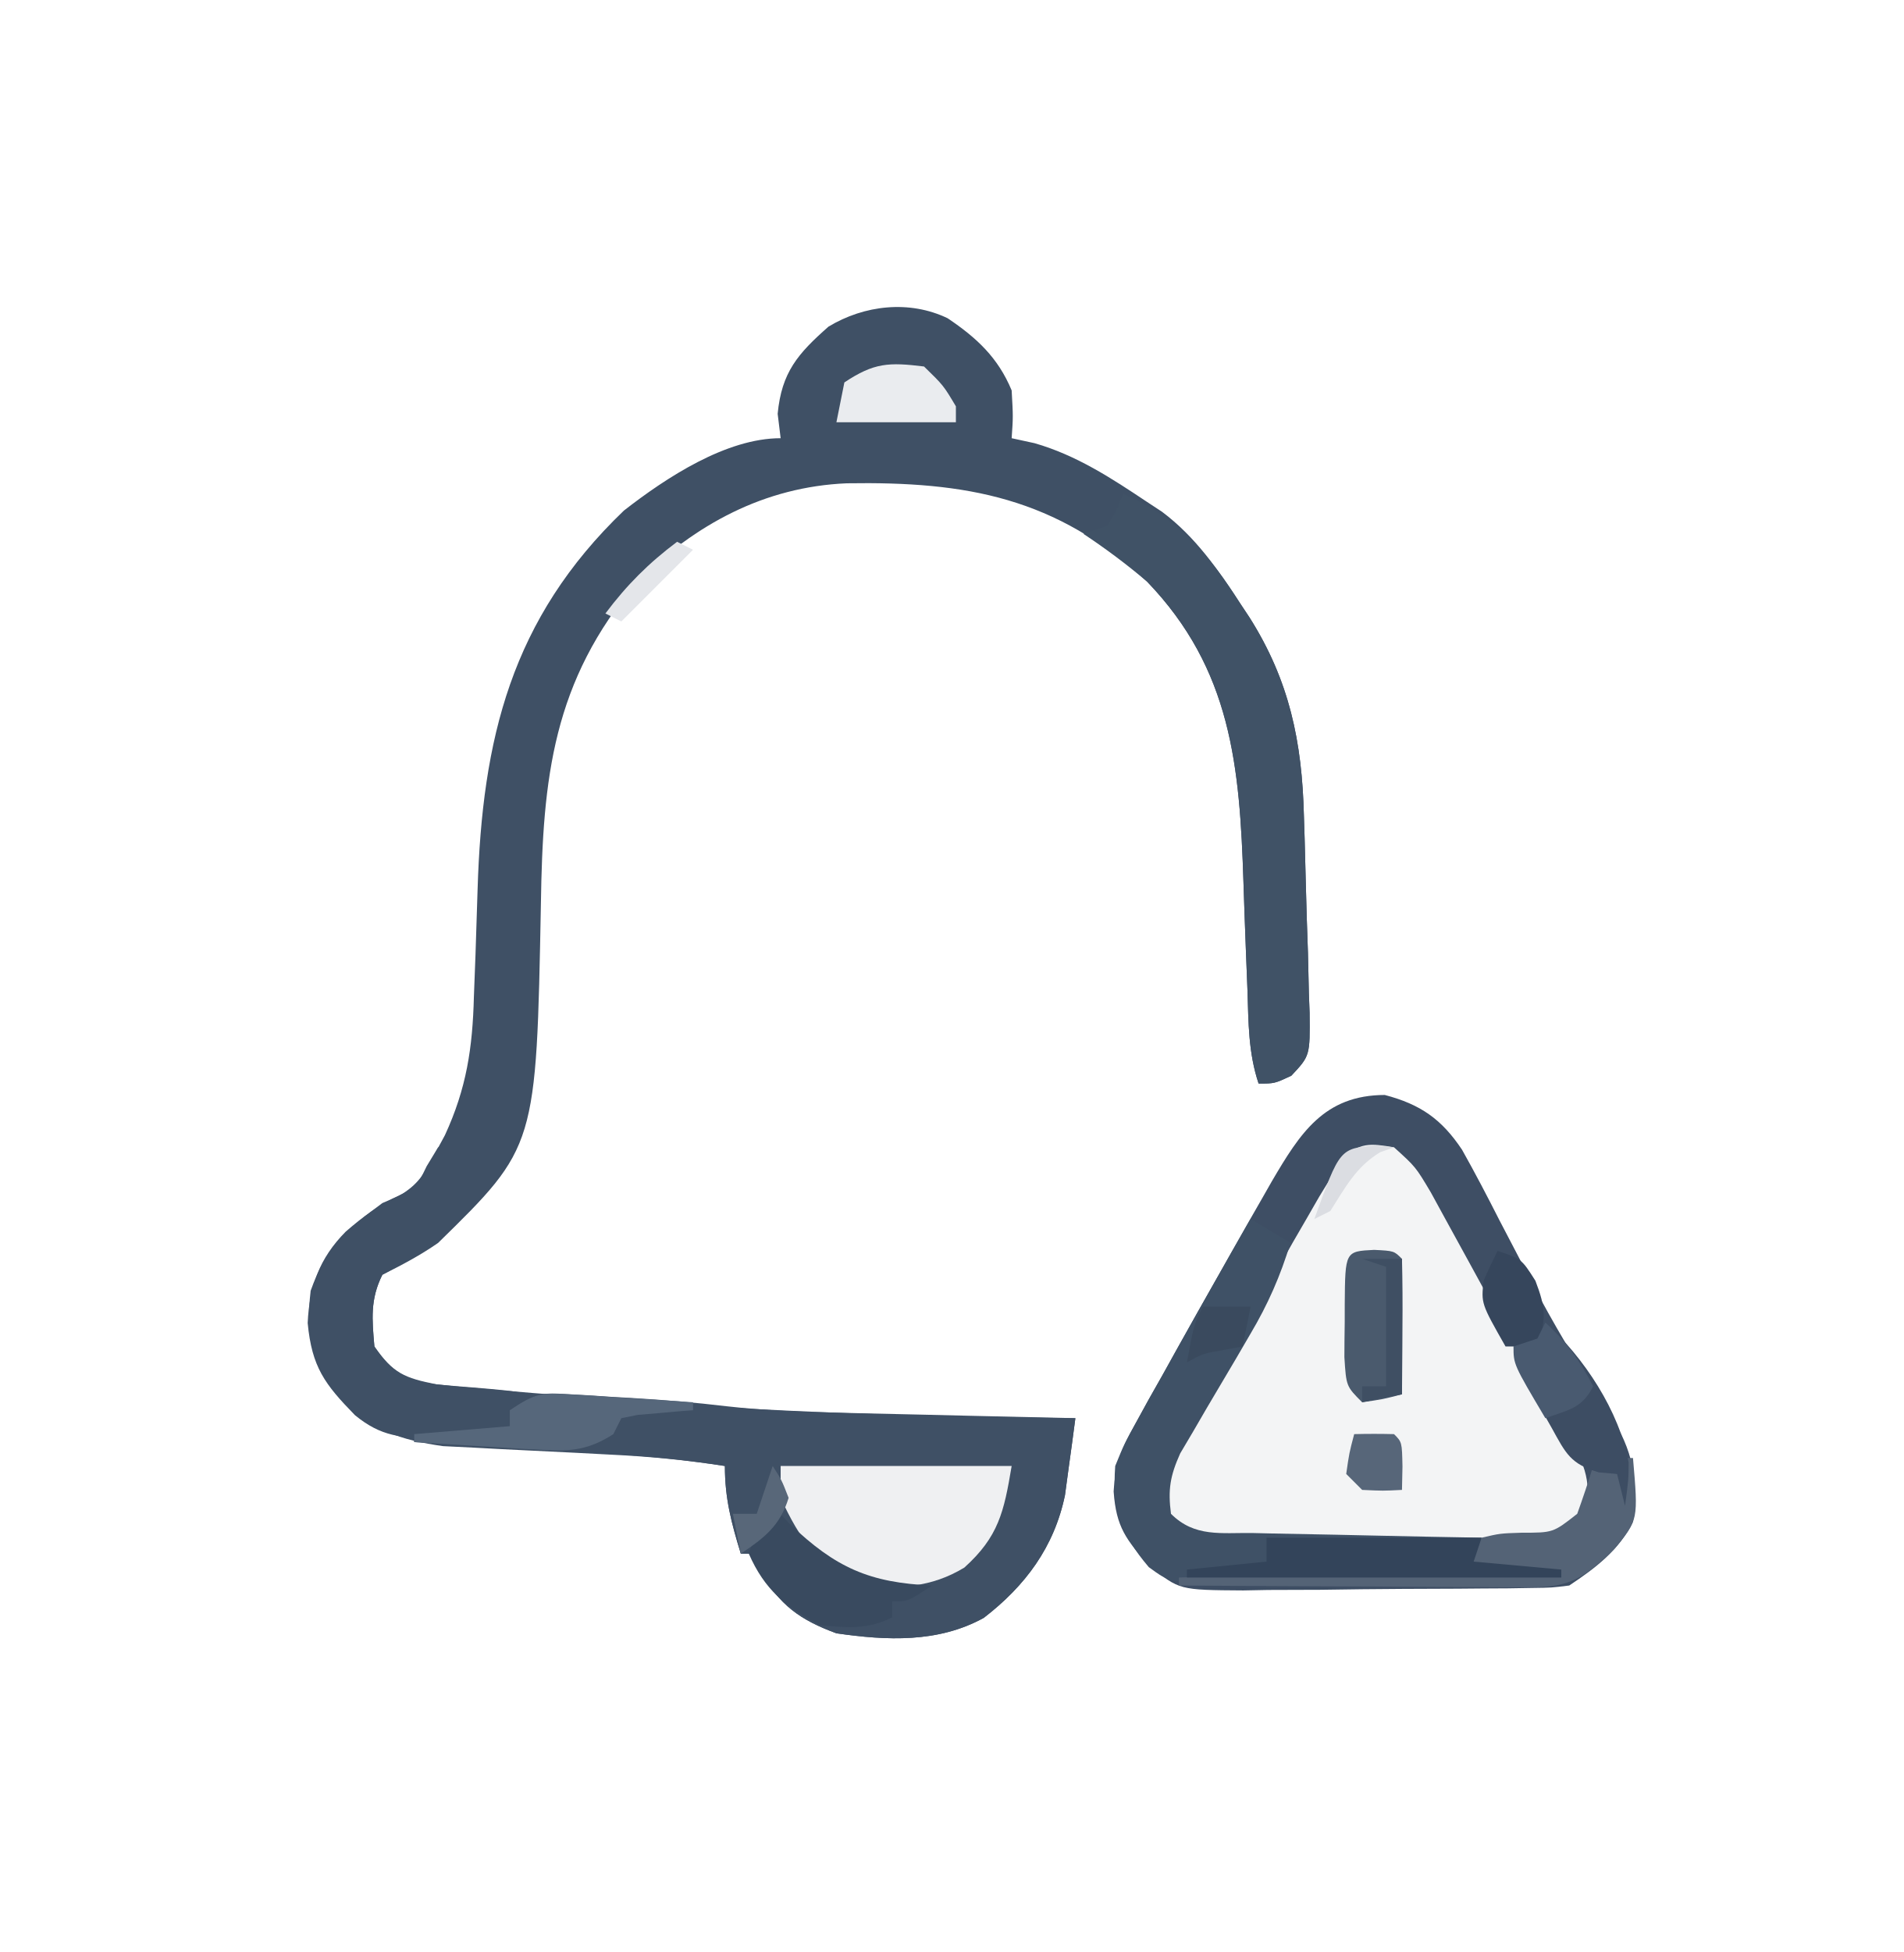
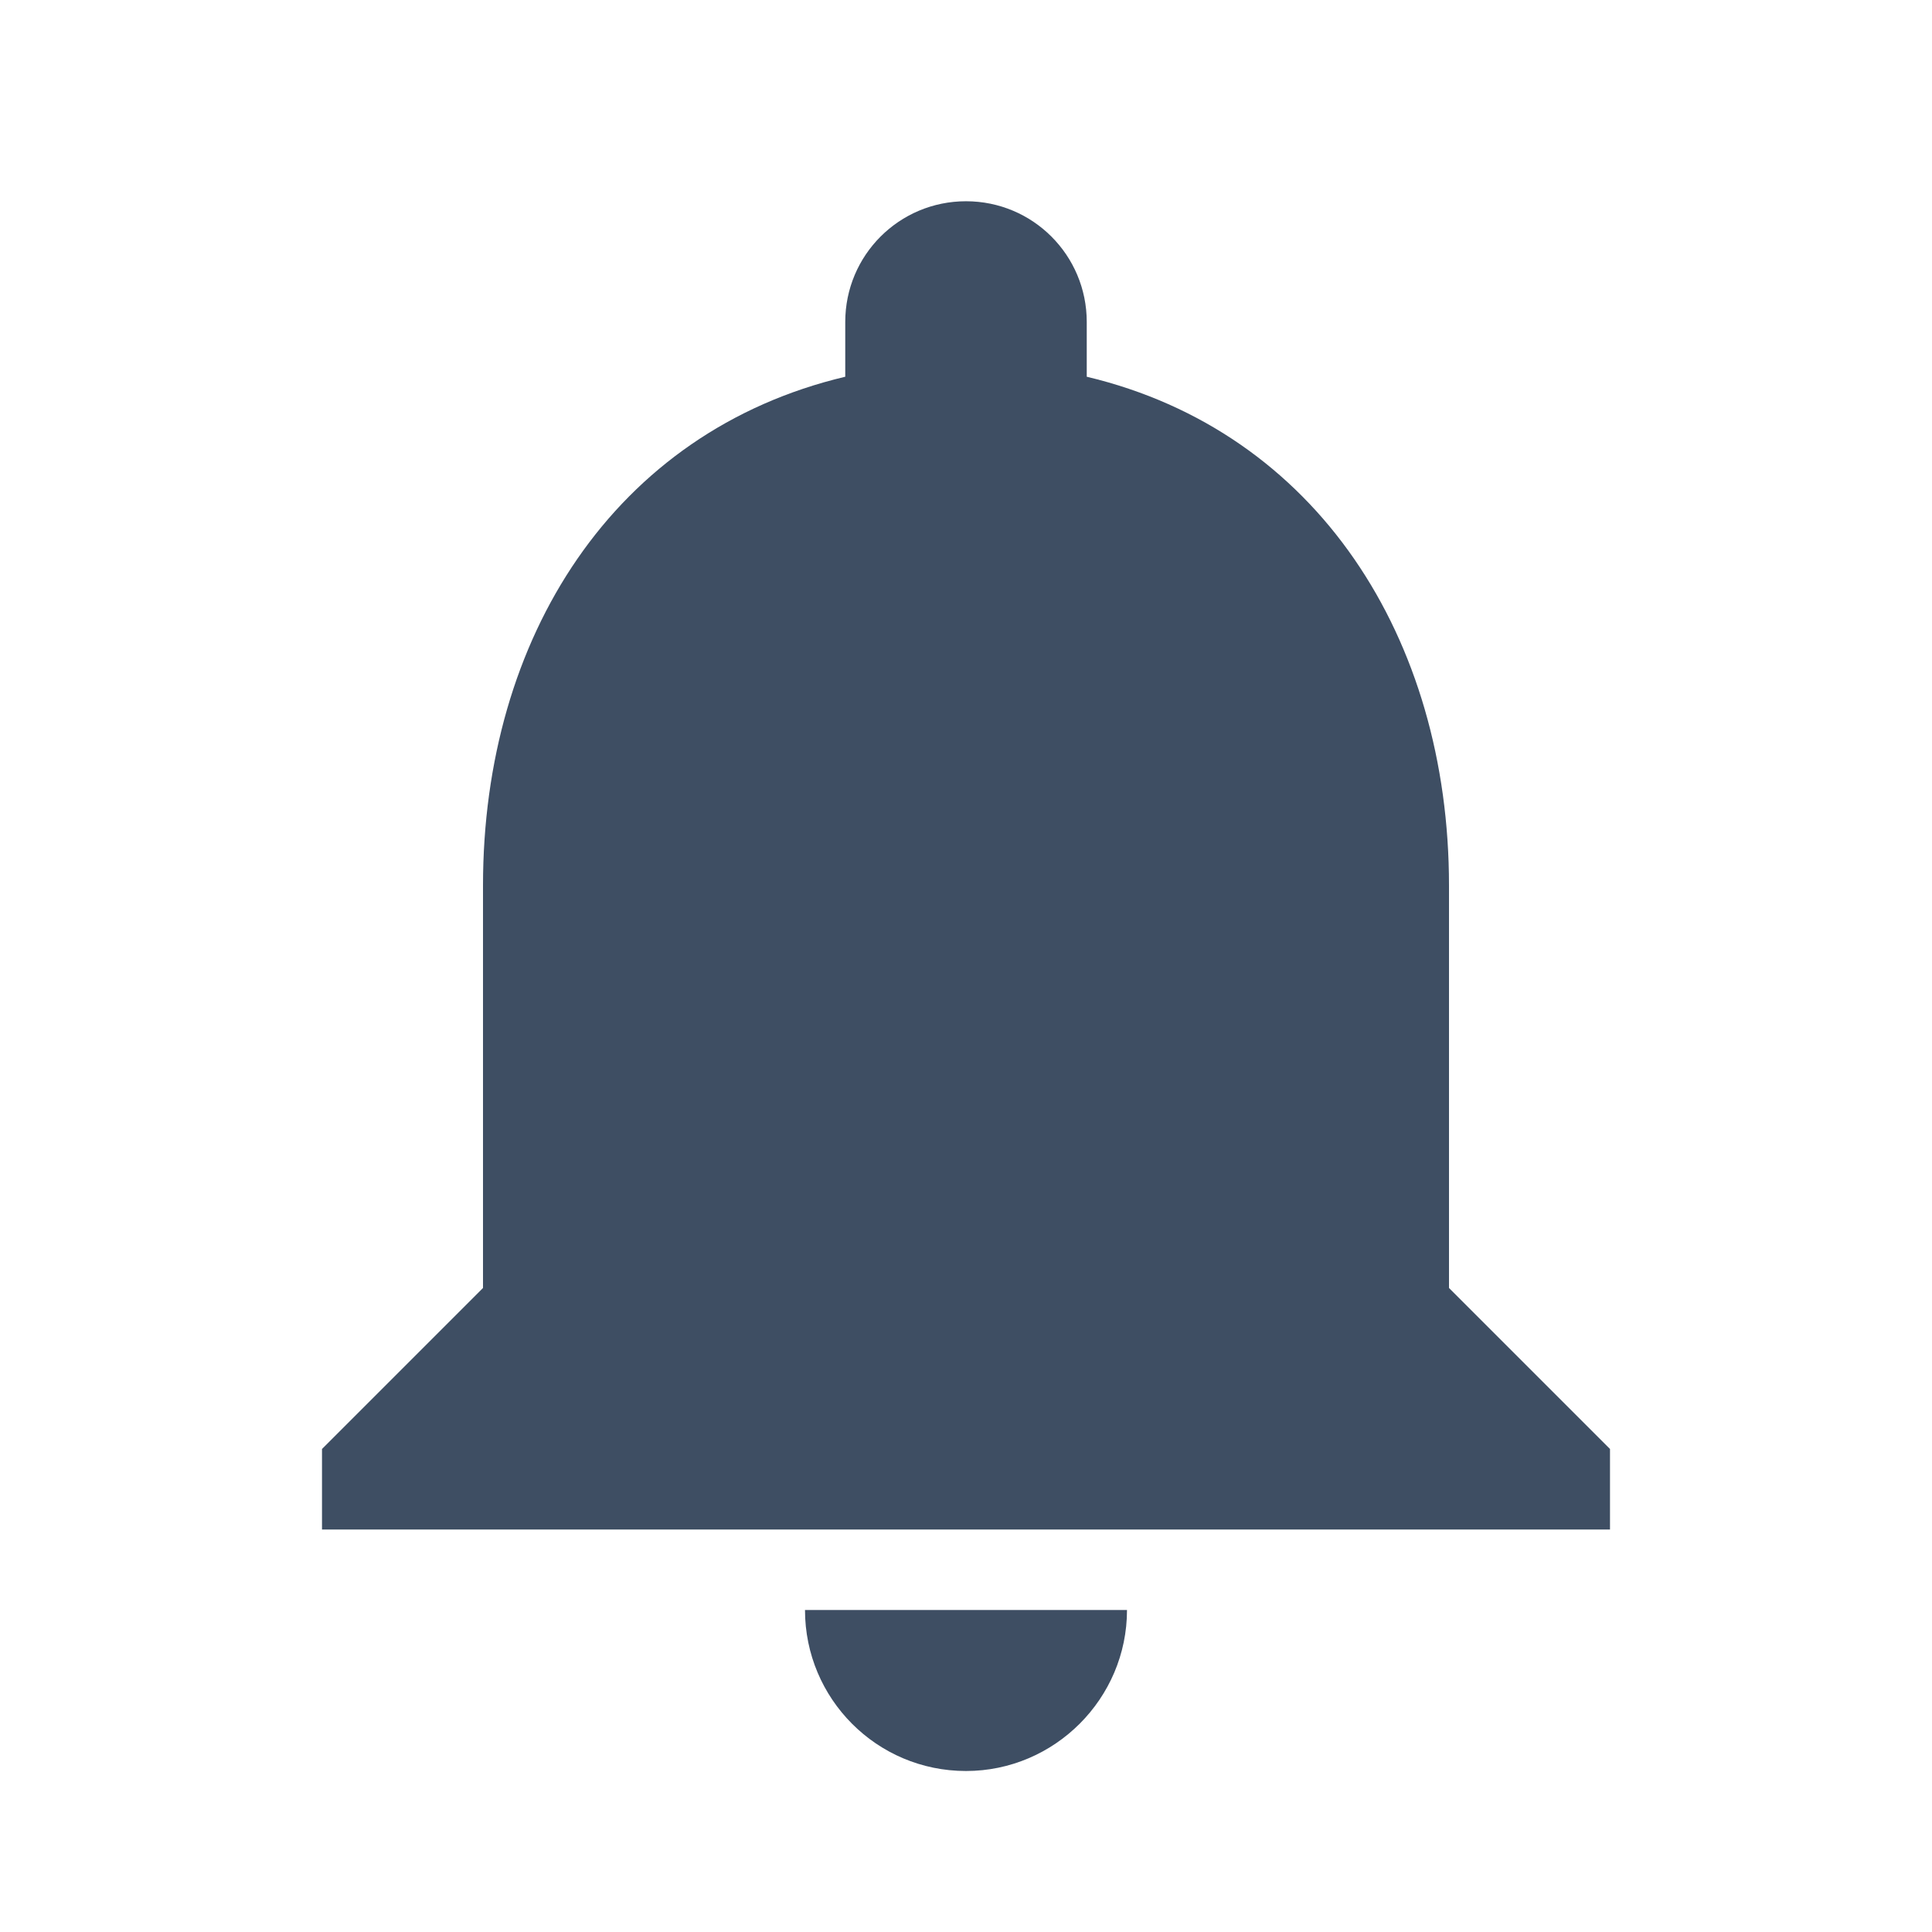
- <svg xmlns="http://www.w3.org/2000/svg" viewBox="0 0 239 245" version="1.1" width="239" height="245">
-   <path d="M0 0 C3.638 2.446 6.327 4.934 8.035 9.055 C8.223 12.367 8.223 12.367 8.035 15.055 C8.984 15.261 9.933 15.467 10.91 15.68 C16.149 17.185 20.534 20.049 25.035 23.055 C25.655 23.462 26.275 23.869 26.914 24.289 C31.116 27.448 33.921 31.511 36.785 35.867 C37.162 36.436 37.539 37.004 37.928 37.59 C42.906 45.5 44.494 53.171 44.723 62.43 C44.768 63.849 44.768 63.849 44.815 65.296 C44.873 67.248 44.924 69.201 44.968 71.154 C45.033 73.972 45.131 76.788 45.23 79.605 C45.272 81.318 45.311 83.03 45.348 84.742 C45.392 85.935 45.392 85.935 45.438 87.152 C45.493 92.566 45.493 92.566 43.141 95.074 C41.035 96.055 41.035 96.055 39.035 96.055 C37.745 92.183 37.768 88.439 37.641 84.398 C37.572 82.635 37.502 80.872 37.432 79.109 C37.325 76.343 37.223 73.577 37.136 70.81 C36.666 56.217 35.62 44.099 25.035 33.055 C13.587 22.485 2.396 20.476 -12.668 20.715 C-22.991 21.153 -31.674 25.848 -38.965 33.055 C-49.573 45.557 -50.828 57.689 -51.062 73.5 C-51.636 103.987 -51.636 103.987 -63.965 116.055 C-66.239 117.634 -68.478 118.811 -70.965 120.055 C-72.511 123.146 -72.258 125.649 -71.965 129.055 C-70.332 131.449 -68.972 132.785 -66.129 133.546 C-63.788 133.891 -61.462 134.106 -59.102 134.285 C-57.769 134.406 -57.769 134.406 -56.409 134.529 C-53.491 134.787 -50.572 135.016 -47.652 135.242 C-45.637 135.411 -43.622 135.58 -41.607 135.749 C-22.414 137.303 -3.214 137.864 16.035 138.055 C15.768 140.119 15.487 142.181 15.199 144.242 C15.044 145.391 14.889 146.539 14.729 147.723 C13.375 154.226 9.759 159.093 4.535 163.117 C-1.191 166.277 -7.653 165.972 -13.965 165.055 C-18.469 163.403 -21.199 161.49 -23.465 157.242 C-23.63 156.52 -23.795 155.798 -23.965 155.055 C-24.625 155.055 -25.285 155.055 -25.965 155.055 C-27.158 151.178 -27.965 148.138 -27.965 144.055 C-32.787 143.303 -37.528 142.855 -42.402 142.625 C-43.806 142.551 -45.21 142.477 -46.613 142.402 C-48.792 142.289 -50.97 142.179 -53.149 142.081 C-55.276 141.982 -57.402 141.867 -59.527 141.75 C-61.416 141.657 -61.416 141.657 -63.344 141.563 C-68.568 140.83 -72.606 139.524 -76.277 135.555 C-79.491 130.793 -80.655 127.813 -79.965 122.055 C-78.1 116.771 -75.362 114.285 -70.965 111.055 C-70.296 110.766 -69.627 110.477 -68.938 110.18 C-66.433 108.751 -65.676 107.339 -64.34 104.805 C-63.935 104.057 -63.53 103.309 -63.113 102.539 C-60.386 96.639 -59.638 91.546 -59.473 85.141 C-59.407 83.392 -59.34 81.643 -59.273 79.895 C-59.179 77.17 -59.09 74.445 -59.011 71.72 C-58.437 52.826 -54.813 37.721 -40.641 24.137 C-35.308 19.987 -27.795 15.055 -20.965 15.055 C-21.089 14.044 -21.212 13.033 -21.34 11.992 C-20.843 6.779 -18.811 4.451 -14.965 1.055 C-10.469 -1.667 -4.797 -2.308 0 0 Z " fill="#3F5065" transform="translate(118.9648,39.94531)" />
-   <path d="M0 0 C4.496 1.179 7.148 3.049 9.697 6.87 C11.344 9.797 12.89 12.759 14.41 15.754 C15.541 17.926 16.675 20.097 17.812 22.266 C18.372 23.335 18.931 24.404 19.507 25.505 C22.196 30.484 25.161 35.305 28.265 40.036 C31.2 44.759 31.764 48.002 31.16 53.566 C29.414 57.141 26.443 59.378 23.16 61.566 C20.98 61.841 20.98 61.841 18.417 61.873 C17.455 61.889 16.494 61.905 15.503 61.921 C13.947 61.929 13.947 61.929 12.359 61.938 C10.756 61.951 10.756 61.951 9.12 61.965 C6.856 61.979 4.592 61.988 2.328 61.992 C-1.129 62.004 -4.584 62.053 -8.041 62.104 C-10.241 62.113 -12.441 62.12 -14.641 62.125 C-15.672 62.145 -16.703 62.164 -17.766 62.184 C-25.791 62.134 -25.791 62.134 -29.454 59.153 C-32.475 55.878 -33.725 54.216 -34.035 49.765 C-33.82 46.246 -33.048 44.39 -31.348 41.328 C-30.812 40.351 -30.276 39.373 -29.725 38.366 C-29.144 37.339 -28.563 36.312 -27.965 35.254 C-27.376 34.194 -26.788 33.134 -26.182 32.042 C-24.416 28.875 -22.63 25.719 -20.84 22.566 C-20.339 21.676 -19.839 20.786 -19.323 19.868 C-18.007 17.531 -16.678 15.203 -15.34 12.879 C-14.956 12.204 -14.572 11.528 -14.176 10.833 C-10.634 4.801 -7.608 0.016 0 0 Z " fill="#F3F4F5" transform="translate(173.8398,137.4336)" />
-   <path d="M0 0 C1.278 0.071 1.278 0.071 2.582 0.143 C3.914 0.232 3.914 0.232 5.273 0.324 C6.571 0.397 6.571 0.397 7.895 0.471 C11.909 0.708 15.889 1.038 19.882 1.516 C24.609 2.05 29.305 2.23 34.059 2.328 C35.338 2.359 35.338 2.359 36.643 2.391 C39.332 2.456 42.022 2.515 44.711 2.574 C46.549 2.617 48.387 2.661 50.225 2.705 C54.699 2.811 59.174 2.913 63.648 3.012 C63.381 5.076 63.1 7.138 62.812 9.199 C62.657 10.348 62.502 11.496 62.342 12.68 C60.988 19.183 57.372 24.05 52.148 28.074 C46.423 31.234 39.96 30.929 33.648 30.012 C29.144 28.36 26.414 26.447 24.148 22.199 C23.901 21.116 23.901 21.116 23.648 20.012 C22.988 20.012 22.328 20.012 21.648 20.012 C20.456 16.135 19.648 13.095 19.648 9.012 C14.75 8.255 9.918 7.775 4.965 7.477 C4.264 7.434 3.564 7.391 2.843 7.346 C0.632 7.211 -1.578 7.08 -3.789 6.949 C-5.299 6.858 -6.809 6.766 -8.318 6.674 C-11.996 6.45 -15.674 6.23 -19.352 6.012 C-19.352 5.682 -19.352 5.352 -19.352 5.012 C-13.412 4.517 -13.412 4.517 -7.352 4.012 C-7.352 3.352 -7.352 2.692 -7.352 2.012 C-4.157 -0.118 -3.607 -0.217 0 0 Z " fill="#3F5065" transform="translate(71.35156,174.9883)" />
-   <path d="M0 0 C4.496 1.179 7.148 3.049 9.697 6.87 C11.344 9.797 12.89 12.759 14.41 15.754 C15.541 17.926 16.675 20.097 17.812 22.266 C18.372 23.335 18.931 24.404 19.507 25.505 C22.196 30.484 25.161 35.305 28.265 40.036 C31.2 44.759 31.764 48.002 31.16 53.566 C29.414 57.141 26.443 59.378 23.16 61.566 C20.98 61.841 20.98 61.841 18.417 61.873 C17.455 61.889 16.494 61.905 15.503 61.921 C13.947 61.929 13.947 61.929 12.359 61.938 C10.756 61.951 10.756 61.951 9.12 61.965 C6.856 61.979 4.592 61.988 2.328 61.992 C-1.129 62.004 -4.584 62.053 -8.041 62.104 C-10.241 62.113 -12.441 62.12 -14.641 62.125 C-15.672 62.145 -16.703 62.164 -17.766 62.184 C-25.791 62.134 -25.791 62.134 -29.454 59.153 C-32.475 55.878 -33.725 54.216 -34.035 49.765 C-33.82 46.246 -33.048 44.39 -31.348 41.328 C-30.812 40.351 -30.276 39.373 -29.725 38.366 C-29.144 37.339 -28.563 36.312 -27.965 35.254 C-27.376 34.194 -26.788 33.134 -26.182 32.042 C-24.416 28.875 -22.63 25.719 -20.84 22.566 C-20.339 21.676 -19.839 20.786 -19.323 19.868 C-18.007 17.531 -16.678 15.203 -15.34 12.879 C-14.956 12.204 -14.572 11.528 -14.176 10.833 C-10.634 4.801 -7.608 0.016 0 0 Z M-5.39 8.091 C-5.825 8.813 -6.259 9.534 -6.707 10.277 C-7.463 11.512 -7.463 11.512 -8.233 12.772 C-8.764 13.694 -9.294 14.616 -9.84 15.566 C-10.693 17.038 -10.693 17.038 -11.563 18.54 C-13.39 21.743 -15.182 24.964 -16.965 28.191 C-18.176 30.371 -19.386 32.551 -20.598 34.73 C-21.158 35.744 -21.718 36.757 -22.296 37.801 C-23.584 40.108 -24.903 42.391 -26.242 44.668 C-27.906 47.686 -28.496 49.192 -27.84 52.566 C-26.231 54.665 -25.346 55.476 -22.715 55.947 C-21.486 55.951 -21.486 55.951 -20.232 55.955 C-19.301 55.964 -18.37 55.974 -17.411 55.983 C-15.906 55.974 -15.906 55.974 -14.371 55.965 C-13.339 55.968 -12.307 55.971 -11.244 55.974 C-9.062 55.976 -6.88 55.97 -4.698 55.958 C-1.353 55.941 1.991 55.957 5.336 55.977 C7.454 55.975 9.573 55.971 11.691 55.965 C12.695 55.971 13.698 55.977 14.731 55.983 C15.662 55.974 16.593 55.964 17.553 55.955 C18.372 55.952 19.191 55.95 20.035 55.947 C22.674 55.474 23.551 54.677 25.16 52.566 C26.11 48.237 24.862 45.8 22.605 42.223 C20.089 38.134 17.708 33.998 15.398 29.789 C15.078 29.205 14.757 28.622 14.427 28.02 C13.103 25.609 11.781 23.196 10.466 20.779 C9.489 18.988 8.507 17.201 7.523 15.414 C6.949 14.362 6.374 13.31 5.782 12.227 C3.871 9.016 3.871 9.016 1.16 6.566 C-1.837 6.065 -3.178 5.916 -5.39 8.091 Z " fill="#3E4E64" transform="translate(173.8398,137.4336)" />
-   <path d="M0 0 C6.721 2.844 10.93 7.733 14.688 13.75 C15.065 14.32 15.442 14.89 15.83 15.477 C20.87 23.392 22.458 31.083 22.688 40.375 C22.718 41.321 22.749 42.267 22.78 43.241 C22.838 45.194 22.889 47.146 22.933 49.099 C22.998 51.917 23.096 54.733 23.195 57.551 C23.237 59.263 23.276 60.975 23.312 62.688 C23.342 63.483 23.372 64.278 23.403 65.097 C23.458 70.511 23.458 70.511 21.105 73.02 C19 74 19 74 17 74 C15.71 70.129 15.733 66.384 15.605 62.344 C15.537 60.581 15.467 58.818 15.396 57.055 C15.29 54.288 15.188 51.522 15.101 48.755 C14.632 34.206 13.622 21.984 3 11 C0.437 8.828 -2.2 6.855 -5 5 C-4.01 4.67 -3.02 4.34 -2 4 C-0.791 2 -0.791 2 0 0 Z " fill="#405266" transform="translate(141,62)" />
-   <path d="M0 0 C2.475 1.485 2.475 1.485 5 3 C3.734 7.158 2.177 10.707 -0.039 14.441 C-0.619 15.437 -1.199 16.433 -1.797 17.459 C-3.019 19.534 -4.246 21.607 -5.477 23.678 C-6.054 24.672 -6.632 25.667 -7.227 26.691 C-7.758 27.591 -8.29 28.49 -8.838 29.416 C-10.102 32.226 -10.396 33.957 -10 37 C-7.021 39.979 -3.71 39.356 0.289 39.414 C1.517 39.443 1.517 39.443 2.769 39.473 C5.388 39.533 8.006 39.579 10.625 39.625 C12.398 39.663 14.172 39.702 15.945 39.742 C20.297 39.838 24.648 39.922 29 40 C28.67 40.99 28.34 41.98 28 43 C31.63 43.33 35.26 43.66 39 44 C39 44.33 39 44.66 39 45 C31.971 45.152 24.943 45.257 17.912 45.33 C15.521 45.36 13.13 45.401 10.74 45.453 C7.301 45.525 3.865 45.559 0.426 45.586 C-0.642 45.617 -1.71 45.648 -2.81 45.68 C-10.067 45.683 -10.067 45.683 -12.783 43.695 C-16.35 39.508 -17.387 36.397 -17 31 C-15.87 28.227 -15.87 28.227 -14.297 25.41 C-13.728 24.378 -13.16 23.346 -12.574 22.283 C-11.972 21.22 -11.37 20.158 -10.75 19.062 C-9.87 17.474 -9.87 17.474 -8.973 15.854 C-6.025 10.544 -3.026 5.265 0 0 Z " fill="#3F5166" transform="translate(157,153)" />
-   <path d="M0 0 C3 0 3 0 4.688 1.5 C5.121 1.995 5.554 2.49 6 3 C3.054 9.629 -0.831 12.624 -7 16 C-8.546 19.092 -8.294 21.594 -8 25 C-5.648 28.355 -4.245 28.951 -0.18 29.758 C1.254 29.898 2.689 30.02 4.125 30.125 C11.76 30.76 11.76 30.76 14 33 C12.35 33 10.7 33 9 33 C9.33 33.99 9.66 34.98 10 36 C7.29 36.136 4.587 36.234 1.875 36.312 C1.114 36.354 0.354 36.396 -0.43 36.439 C-4.572 36.529 -7.169 36.307 -10.438 33.625 C-14.249 29.72 -15.849 27.583 -16.375 22.062 C-16.167 17.459 -14.912 13.934 -11.605 10.59 C-9.471 8.736 -7.389 7.178 -4.812 6 C-2.731 5.051 -2.731 5.051 -1.438 2.375 C-0.963 1.591 -0.489 0.807 0 0 Z " fill="#3F5065" transform="translate(55,144)" />
-   <path d="M0 0 C9.57 0 19.14 0 29 0 C28.038 5.771 27.355 8.873 23.062 12.75 C18.87 15.291 14.857 15.419 10 15 C4.612 12.359 2.452 9.282 0 4 C0 2.68 0 1.36 0 0 Z " fill="#EFF0F2" transform="translate(98,184)" />
-   <path d="M0 0 C0.33 0 0.66 0 1 0 C1.67 7.768 1.67 7.768 -1.312 11.375 C-4.928 14.907 -6.858 16.253 -11.839 16.227 C-13.31 16.227 -13.31 16.227 -14.811 16.227 C-15.867 16.216 -16.923 16.206 -18.012 16.195 C-19.095 16.192 -20.178 16.19 -21.295 16.187 C-24.759 16.176 -28.223 16.15 -31.688 16.125 C-34.035 16.115 -36.382 16.106 -38.729 16.098 C-44.486 16.076 -50.243 16.042 -56 16 C-56 15.67 -56 15.34 -56 15 C-44.12 14.67 -32.24 14.34 -20 14 C-19.34 12.68 -18.68 11.36 -18 10 C-15.688 9.461 -15.688 9.461 -13 9.375 C-9.022 9.378 -9.022 9.378 -6 7 C-5.286 5.016 -4.614 3.017 -4 1 C-3.01 1.33 -2.02 1.66 -1 2 C-0.67 1.34 -0.34 0.68 0 0 Z " fill="#546376" transform="translate(204,183)" />
-   <path d="M0 0 C8.91 0 17.82 0 27 0 C26.67 0.99 26.34 1.98 26 3 C31.445 3.495 31.445 3.495 37 4 C37 4.33 37 4.66 37 5 C21.49 5 5.98 5 -10 5 C-10 4.67 -10 4.34 -10 4 C-6.7 3.67 -3.4 3.34 0 3 C0 2.01 0 1.02 0 0 Z " fill="#33445A" transform="translate(159,193)" />
-   <path d="M0 0 C0.701 0.743 1.403 1.485 2.125 2.25 C7.907 7.78 12.147 9.651 20 10 C17 12 17 12 15 12 C15 12.66 15 13.32 15 14 C11.89 15.555 9.437 15.286 6 15 C1.67 12.752 -1.033 10.512 -3 6 C-2 3 -2 3 0 0 Z " fill="#394A5F" transform="translate(97,189)" />
-   <path d="M0 0 C2.5 0.125 2.5 0.125 3.5 1.125 C3.573 3.988 3.592 6.826 3.562 9.688 C3.558 10.494 3.553 11.3 3.549 12.131 C3.537 14.129 3.519 16.127 3.5 18.125 C1.125 18.75 1.125 18.75 -1.5 19.125 C-3.5 17.125 -3.5 17.125 -3.73 13.465 C-3.726 11.997 -3.712 10.53 -3.688 9.062 C-3.687 8.317 -3.686 7.571 -3.686 6.803 C-3.631 0.182 -3.631 0.182 0 0 Z " fill="#4A5A6D" transform="translate(172.5,156.875)" />
-   <path d="M0 0 C4.828 4.353 9.318 11.14 10.453 17.566 C10.438 19.75 10.438 19.75 10 23 C9.67 21.68 9.34 20.36 9 19 C7.861 18.899 7.861 18.899 6.699 18.797 C3.156 17.751 2.571 16.438 0.812 13.25 C0.324 12.389 -0.165 11.528 -0.668 10.641 C-1.932 8.135 -3.005 5.623 -4 3 C-3.01 2.67 -2.02 2.34 -1 2 C-0.67 1.34 -0.34 0.68 0 0 Z " fill="#3D4D63" transform="translate(194,166)" />
-   <path d="M0 0 C0.893 0.052 1.785 0.103 2.705 0.156 C3.634 0.221 4.563 0.285 5.52 0.352 C6.93 0.437 6.93 0.437 8.369 0.523 C10.691 0.665 13.012 0.816 15.332 0.977 C15.332 1.307 15.332 1.637 15.332 1.977 C14.375 2.05 14.375 2.05 13.398 2.125 C12.572 2.2 11.746 2.275 10.895 2.352 C9.659 2.456 9.659 2.456 8.398 2.562 C7.717 2.699 7.035 2.836 6.332 2.977 C6.002 3.637 5.672 4.297 5.332 4.977 C2.236 6.969 -0.021 7.175 -3.652 6.953 C-4.587 6.902 -5.521 6.85 -6.484 6.797 C-7.452 6.732 -8.421 6.668 -9.418 6.602 C-10.402 6.545 -11.385 6.488 -12.398 6.43 C-14.822 6.288 -17.245 6.137 -19.668 5.977 C-19.668 5.647 -19.668 5.317 -19.668 4.977 C-13.728 4.482 -13.728 4.482 -7.668 3.977 C-7.668 3.317 -7.668 2.657 -7.668 1.977 C-4.395 -0.205 -3.733 -0.238 0 0 Z " fill="#56677B" transform="translate(71.66797,175.0234)" />
-   <path d="M0 0 C2.438 2.375 2.438 2.375 4 5 C4 5.66 4 6.32 4 7 C-0.95 7 -5.9 7 -11 7 C-10.67 5.35 -10.34 3.7 -10 2 C-6.267 -0.488 -4.416 -0.542 0 0 Z " fill="#EAECEF" transform="translate(116,46)" />
-   <path d="M0 0 C3 1 3 1 4.75 3.75 C6.069 7.179 6.109 8.573 5 12 C3.68 12 2.36 12 1 12 C-2.067 6.602 -2.067 6.602 -1.75 3.75 C-1.207 2.482 -0.617 1.234 0 0 Z " fill="#36465C" transform="translate(188,157)" />
-   <path d="M0 0 C2.615 2.366 4.39 4.86 6 8 C4.608 10.784 2.844 10.979 0 12 C-4 5.25 -4 5.25 -4 3 C-3.01 2.67 -2.02 2.34 -1 2 C-0.67 1.34 -0.34 0.68 0 0 Z " fill="#495A70" transform="translate(194,166)" />
-   <path d="M0 0 C1.666 -0.043 3.334 -0.041 5 0 C6 1 6 1 6.062 4.062 C6.042 5.032 6.021 6.001 6 7 C3.625 7.125 3.625 7.125 1 7 C0.34 6.34 -0.32 5.68 -1 5 C-0.625 2.375 -0.625 2.375 0 0 Z " fill="#576679" transform="translate(170,180)" />
-   <path d="M0 0 C1.65 0 3.3 0 5 0 C5 5.61 5 11.22 5 17 C3.35 17.33 1.7 17.66 0 18 C0 17.34 0 16.68 0 16 C0.99 16 1.98 16 3 16 C3 11.05 3 6.1 3 1 C2.01 0.67 1.02 0.34 0 0 Z " fill="#3F4F63" transform="translate(171,158)" />
-   <path d="M0 0 C1.98 0 3.96 0 6 0 C5.67 1.65 5.34 3.3 5 5 C3.824 5.217 3.824 5.217 2.625 5.438 C0.036 5.878 0.036 5.878 -2 7 C-1.125 2.25 -1.125 2.25 0 0 Z " fill="#3A4A5E" transform="translate(151,164)" />
-   <path d="M0 0 C0.66 0.33 1.32 0.66 2 1 C-0.97 3.97 -3.94 6.94 -7 10 C-7.66 9.67 -8.32 9.34 -9 9 C-6.319 5.426 -3.574 2.681 0 0 Z " fill="#E4E6EA" transform="translate(85,68)" />
-   <path d="M0 0 C1.125 1.75 1.125 1.75 2 4 C0.948 7.473 -1.041 9.027 -4 11 C-4.33 9.35 -4.66 7.7 -5 6 C-4.01 6 -3.02 6 -2 6 C-1.34 4.02 -0.68 2.04 0 0 Z " fill="#586779" transform="translate(97,184)" />
-   <path d="M0 0 C1.145 0.124 1.145 0.124 2.312 0.25 C1.446 0.559 1.446 0.559 0.562 0.875 C-2.492 2.742 -3.782 5.264 -5.688 8.25 C-6.678 8.745 -6.678 8.745 -7.688 9.25 C-4.498 0.418 -4.498 0.418 0 0 Z " fill="#DBDDE2" transform="translate(172.6875,143.75)" />
+ <svg xmlns="http://www.w3.org/2000/svg" viewBox="0 0 24 24" width="24" height="24">
+   <path d="M12 22c1.1 0 2-.9 2-2h-4c0 1.1.89 2 2 2zm6-6v-5c0-3.07-1.64-5.64-4.5-6.32V4c0-.83-.67-1.5-1.5-1.5s-1.5.67-1.5 1.5v.68C7.63 5.36 6 7.92 6 11v5l-2 2v1h16v-1l-2-2z" fill="#3E4E63" />
</svg>
